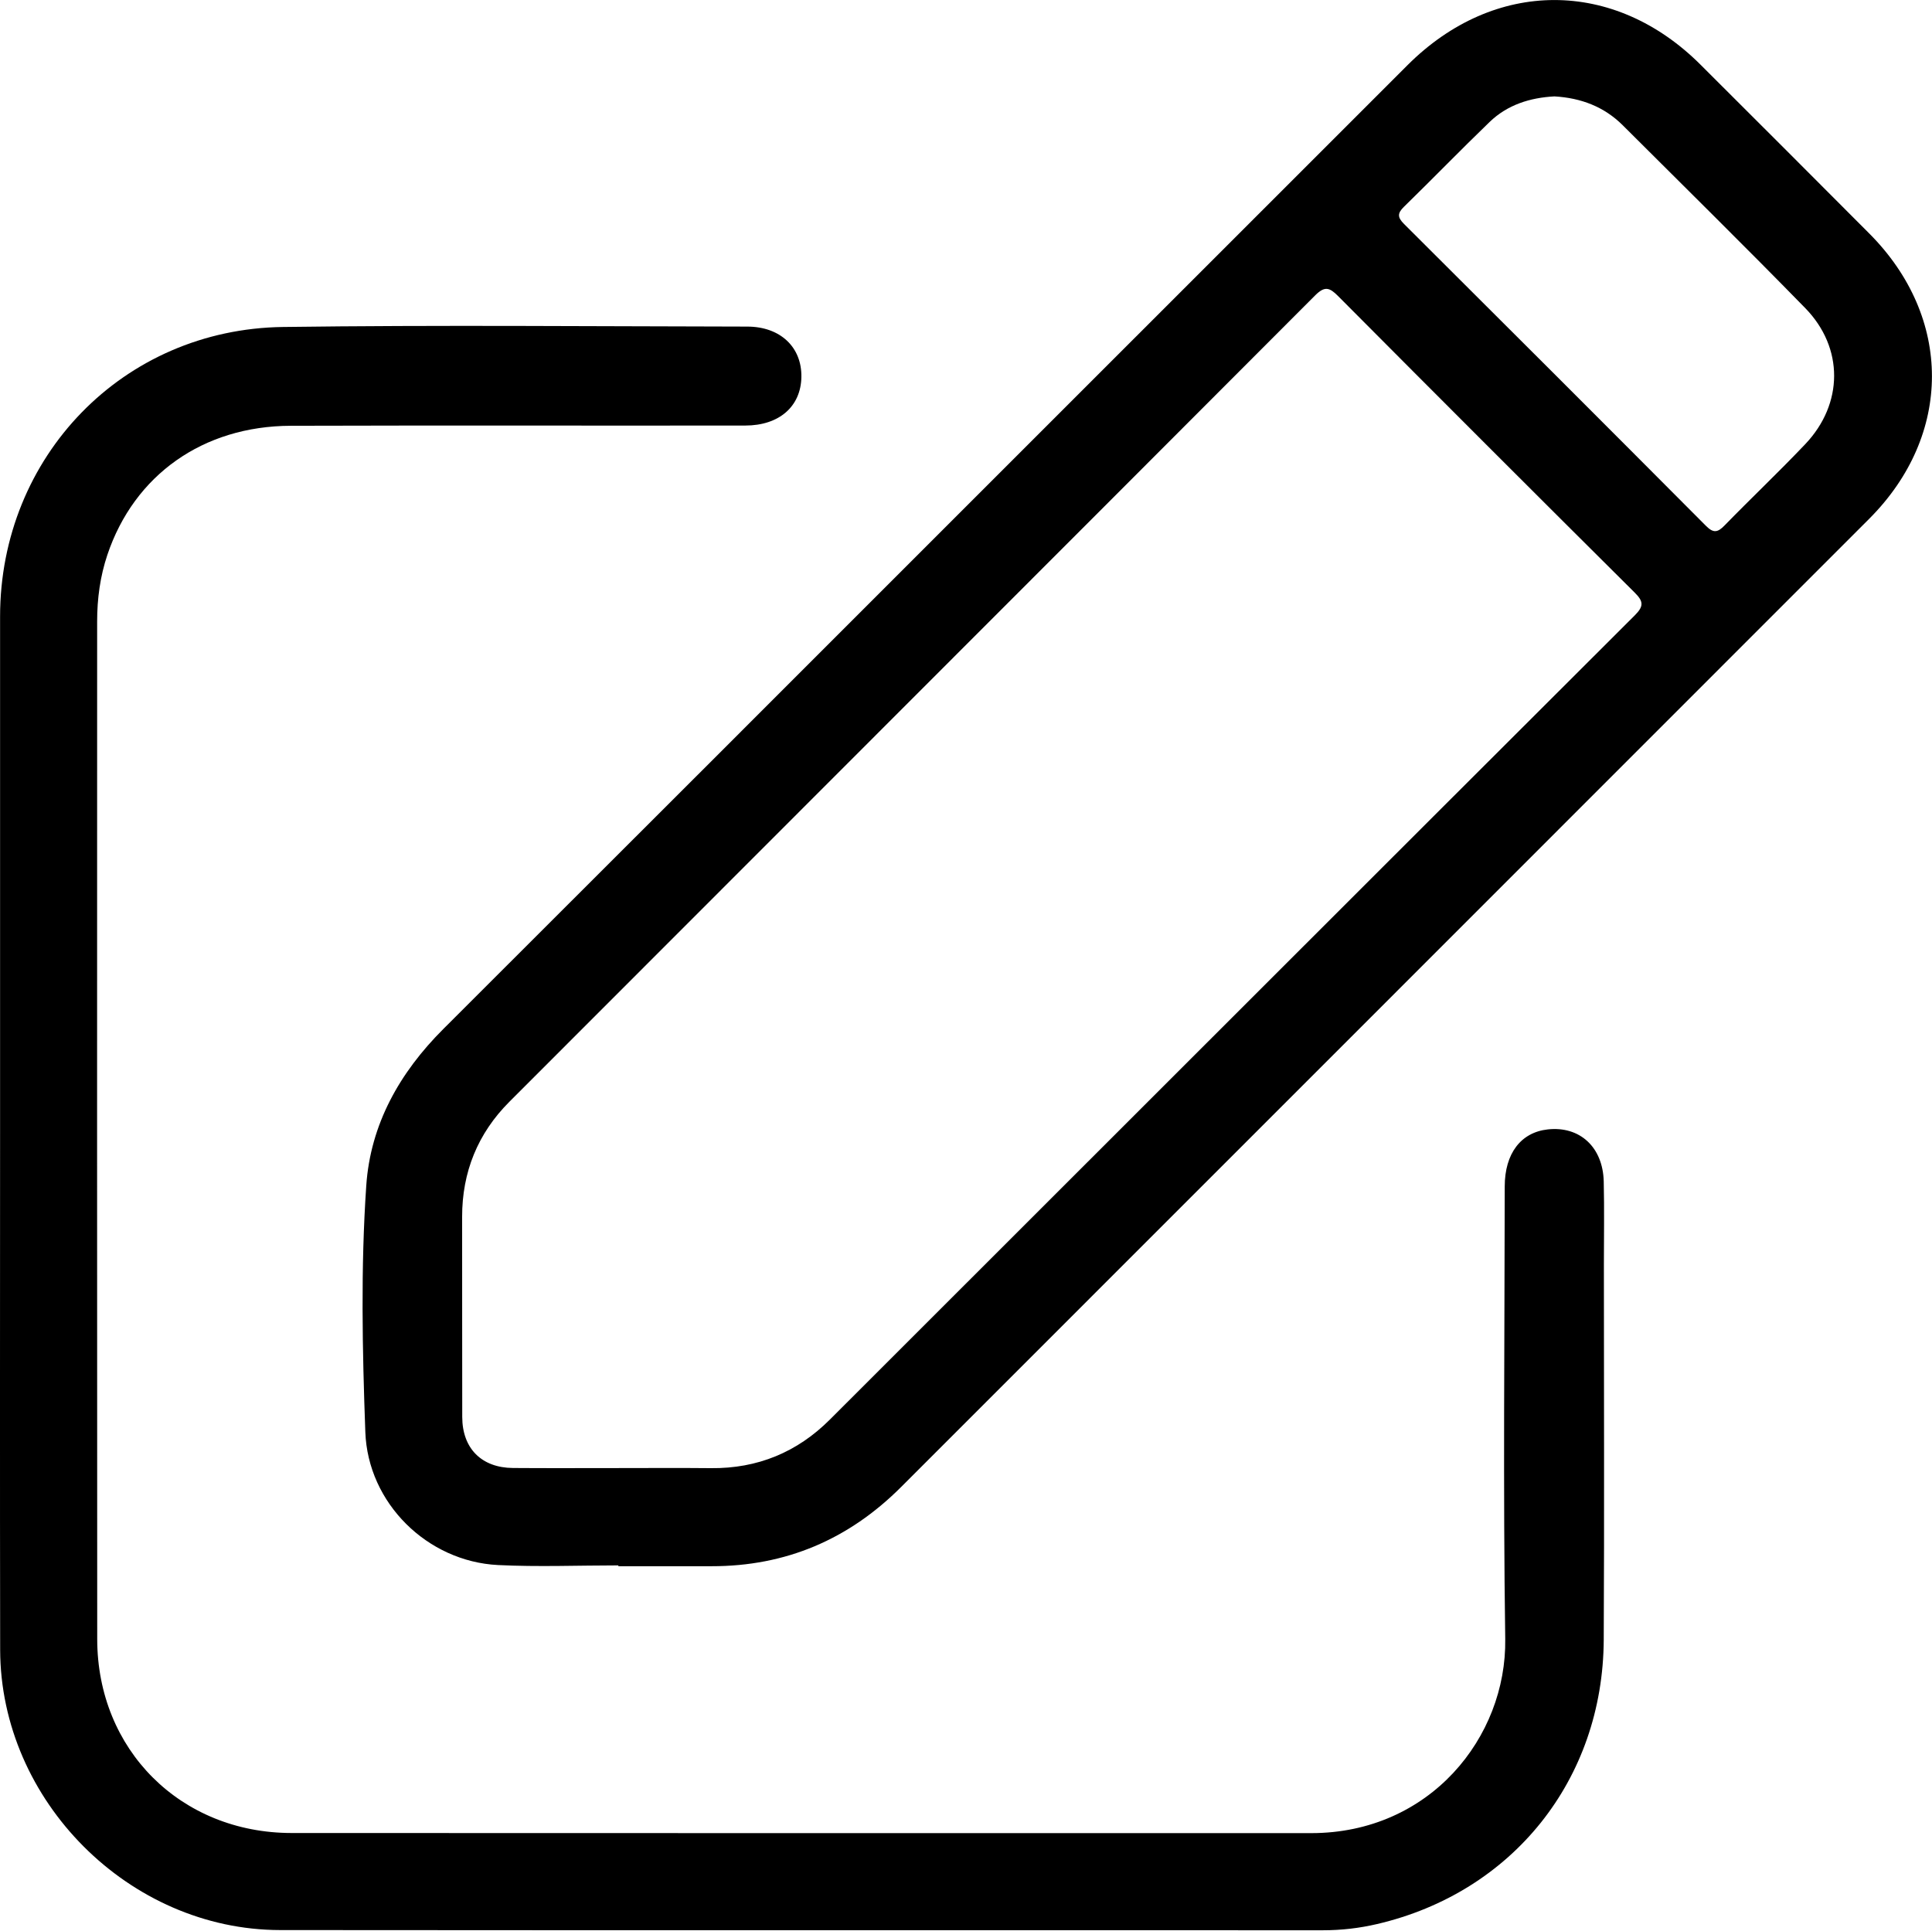
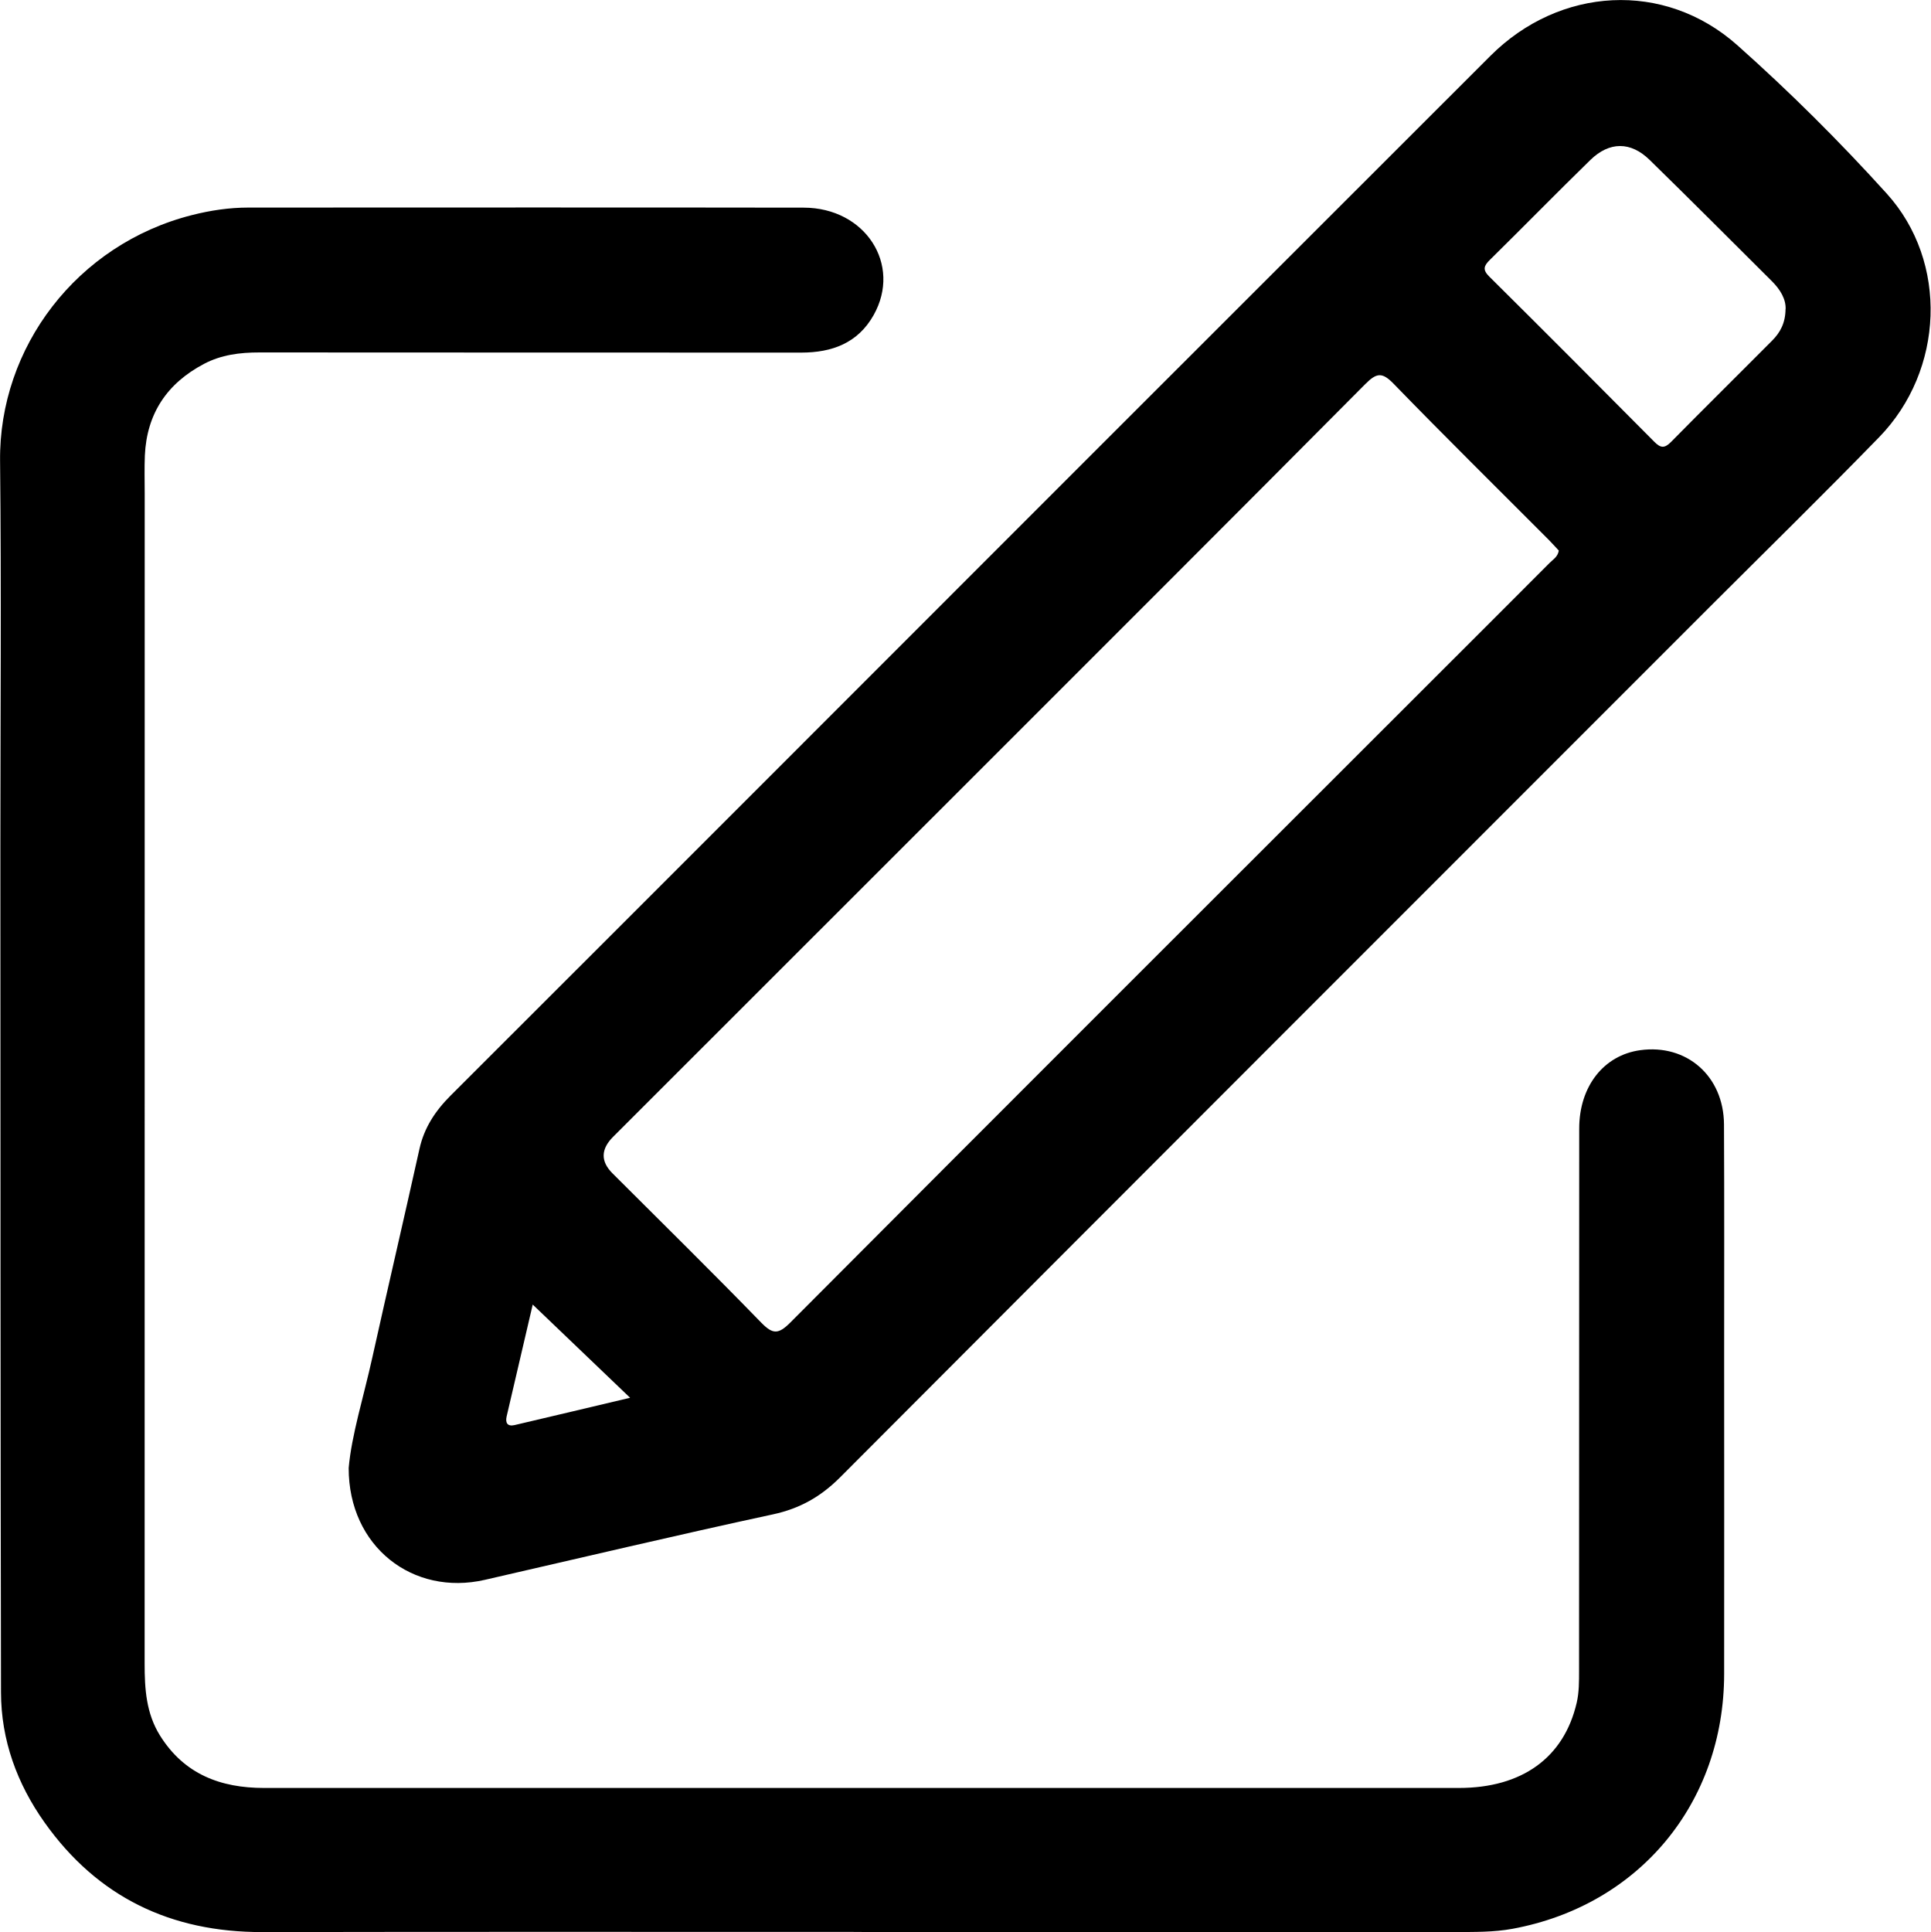
- <svg xmlns="http://www.w3.org/2000/svg" id="Layer_2" viewBox="0 0 497.21 496.82">
+ <svg xmlns="http://www.w3.org/2000/svg" id="Layer_2" viewBox="0 0 253.77 253.91">
  <defs>
    <style>.cls-1{fill:#000;stroke-width:0px;}</style>
  </defs>
  <g id="Layer_1-2">
-     <path class="cls-1" d="M159.14,402.91c-10.33,0-20.68.42-30.98-.09-18.22-.92-33.48-15.95-34.14-34.22-.77-21.13-1.2-42.34.24-63.44,1.08-15.81,8.6-29.1,19.84-40.32,44.34-44.25,88.61-88.57,132.91-132.86,38.41-38.4,76.81-76.81,115.22-115.21,22.32-22.31,53.16-22.35,75.42-.11,14.5,14.48,29.01,28.95,43.46,43.48,21.44,21.56,21.47,51.84-.06,73.39-83.02,83.09-166.1,166.12-249.13,249.19-13.49,13.5-29.68,20.42-48.79,20.4-8,0-15.99,0-23.99,0,0-.07,0-.13,0-.2ZM159.01,377.86c8,0,16-.06,23.99.02,11.95.12,22.15-4.09,30.55-12.48,69.07-69.01,138.08-138.07,207.19-207.04,2.36-2.36,2.21-3.6-.06-5.85-25.52-25.37-50.97-50.82-76.35-76.34-2.19-2.2-3.43-2.58-5.86-.15-69.08,69.23-138.27,138.36-207.38,207.56-8.12,8.13-12.18,18.08-12.16,29.66.04,17.16-.02,34.32.03,51.48.02,8.1,4.98,13.06,13.05,13.12,9,.07,17.99.02,26.99.02ZM400.04,24.81c-6.25.33-12.09,2.14-16.71,6.61-7.43,7.17-14.62,14.59-22.01,21.8-1.72,1.67-1.68,2.73,0,4.41,25.96,25.86,51.89,51.77,77.74,77.74,1.93,1.93,3.02,1.67,4.76-.12,6.86-7.04,14-13.8,20.77-20.93,9.85-10.37,9.97-24.8,0-35.02-15.48-15.85-31.27-31.39-46.95-47.04-4.82-4.81-10.77-7.05-17.6-7.45Z" />
-     <path class="cls-1" d="M.02,290.64c0-43.99-.01-87.98,0-131.97.01-41.15,31.66-73.97,72.82-74.51,39.82-.53,79.65-.16,119.47-.1,8.54.01,14.06,5.33,13.93,12.97-.12,7.56-5.67,12.49-14.44,12.5-38.99.05-77.98-.06-116.97.06-22.58.07-40.28,12.66-47.19,33.19-1.87,5.57-2.64,11.31-2.64,17.17,0,87.31-.04,174.63.02,261.94.02,28.48,21.46,49.87,50,49.9,87.48.06,174.96.01,262.44.03,30.53,0,50.29-24.68,49.92-49.95-.56-38.82-.16-77.65-.13-116.47,0-8.53,4.17-13.96,11.1-14.71,8.21-.89,14.16,4.55,14.38,13.4.17,7.16.04,14.33.04,21.49,0,32.16.13,64.32-.04,96.48-.19,36-23.47,65.05-58.37,73.17-4.54,1.06-9.15,1.59-13.85,1.59-89.48-.03-178.96.03-268.44-.05C33.24,496.73.11,463.48.04,424.62c-.08-44.66-.02-89.31-.02-133.97Z" />
+     <path class="cls-1" d="M45.83,192.93c.38-4.36,1.98-9.4,3.11-14.53,2.03-9.14,4.16-18.25,6.19-27.39.62-2.81,2.09-5.02,4.1-7.03,28.13-28.09,56.23-56.23,84.34-84.34,17.44-17.44,34.89-34.86,52.33-52.3,9.09-9.09,22.86-9.93,32.45-1.4,6.88,6.12,13.45,12.66,19.63,19.49,8.15,9,7.55,23.24-.98,32.02-7.37,7.57-14.92,14.97-22.4,22.44-38.07,38.08-76.16,76.15-114.19,114.28-2.53,2.53-5.28,4.09-8.8,4.85-12.66,2.73-25.27,5.72-37.89,8.61-9.45,2.16-17.9-4.35-17.89-14.7ZM204.88,72.35c-.42-.45-.86-.94-1.32-1.41-6.81-6.83-13.68-13.6-20.4-20.52-1.49-1.53-2.22-1.43-3.68.03-17.85,17.97-35.78,35.86-53.69,53.77-15.06,15.06-30.14,30.12-45.2,45.18q-2.45,2.45-.08,4.81c6.53,6.52,13.11,12.99,19.53,19.6,1.53,1.57,2.26,1.58,3.84,0,28-28.1,56.08-56.13,84.14-84.17,5.22-5.22,10.45-10.43,15.66-15.66.45-.46,1.09-.8,1.21-1.65ZM234.7,40.63c.05-1.31-.7-2.58-1.81-3.68-5.35-5.32-10.67-10.67-16.07-15.94-2.49-2.43-5.28-2.42-7.78.01-4.44,4.33-8.78,8.77-13.2,13.12-.8.79-1.01,1.3-.09,2.21,7.26,7.2,14.48,14.44,21.68,21.7.83.84,1.34.91,2.21.03,4.41-4.48,8.89-8.89,13.32-13.35,1.02-1.03,1.71-2.27,1.73-4.1ZM82.82,183.7c-4.44-4.25-8.65-8.27-12.8-12.25-1.09,4.66-2.26,9.68-3.43,14.71-.19.84.11,1.34,1.04,1.13,5-1.17,9.99-2.36,15.19-3.59Z" />
+     <path class="cls-1" d="M113.24,253.9c-26.26,0-52.51-.03-78.77.02-12.01.02-21.64-4.58-28.61-14.4-3.62-5.1-5.72-10.83-5.73-17.12-.07-36.99-.07-73.99-.08-110.98,0-16.95.14-33.89-.04-50.84-.16-14.91,10.08-28.47,25.21-32.31,2.44-.62,4.91-.99,7.44-.99,24.33,0,48.65-.03,72.98.01,8.09.01,12.92,7.48,9.19,14.12-2.07,3.68-5.47,4.93-9.52,4.93-23.74-.01-47.48,0-71.22-.02-2.56,0-5,.3-7.29,1.51-4.85,2.56-7.51,6.53-7.76,12.03-.07,1.67-.02,3.35-.02,5.03,0,51.26,0,102.51-.01,153.77,0,3.3.2,6.51,2.02,9.43,3.18,5.09,7.96,6.89,13.68,6.89,16.69,0,33.39,0,50.08,0,35.65,0,71.3,0,106.96,0,8.3,0,13.81-3.97,15.49-11.2.32-1.37.31-2.83.31-4.24.02-23.74,0-47.48.02-71.22,0-5.55,3.23-9.64,8.01-10.3,6.11-.85,10.98,3.4,11.02,9.75.05,10.15.02,20.3.02,30.45,0,13.93.02,27.85,0,41.78-.02,16.96-11.17,30.42-27.82,33.49-2.45.45-5.01.42-7.52.42-26.01.03-52.01.02-78.02.02Z" />
  </g>
</svg>
